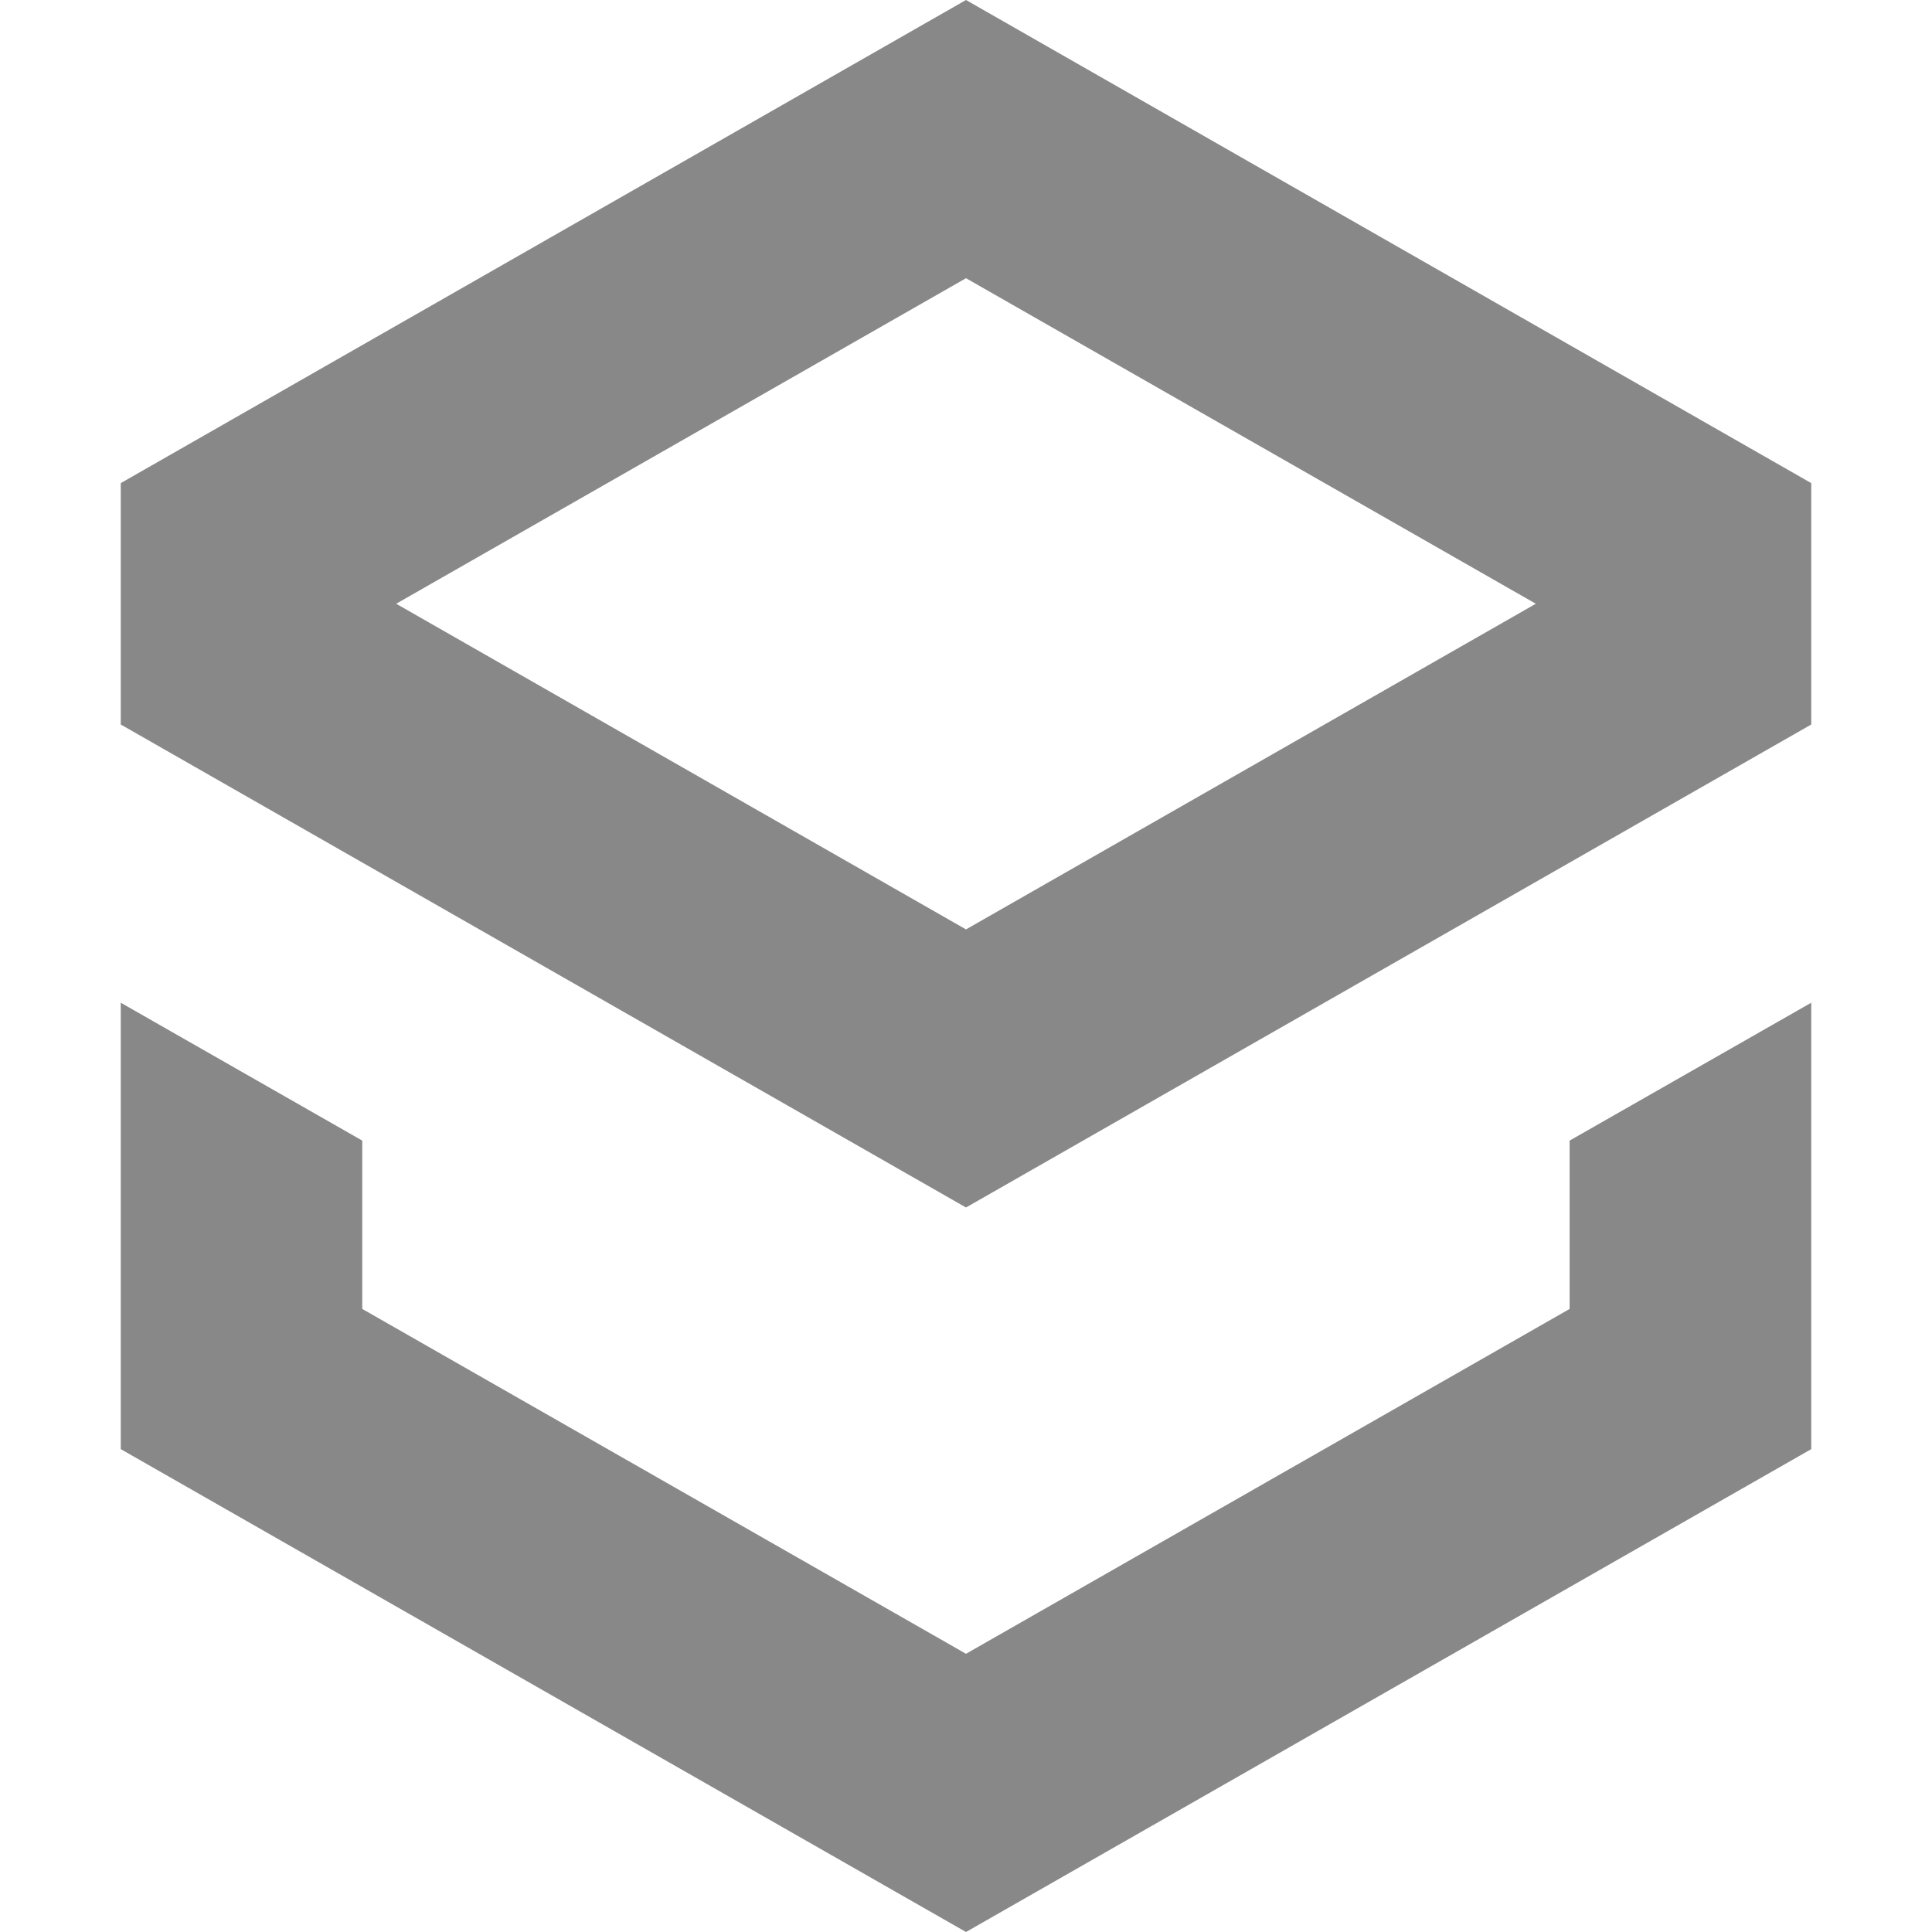
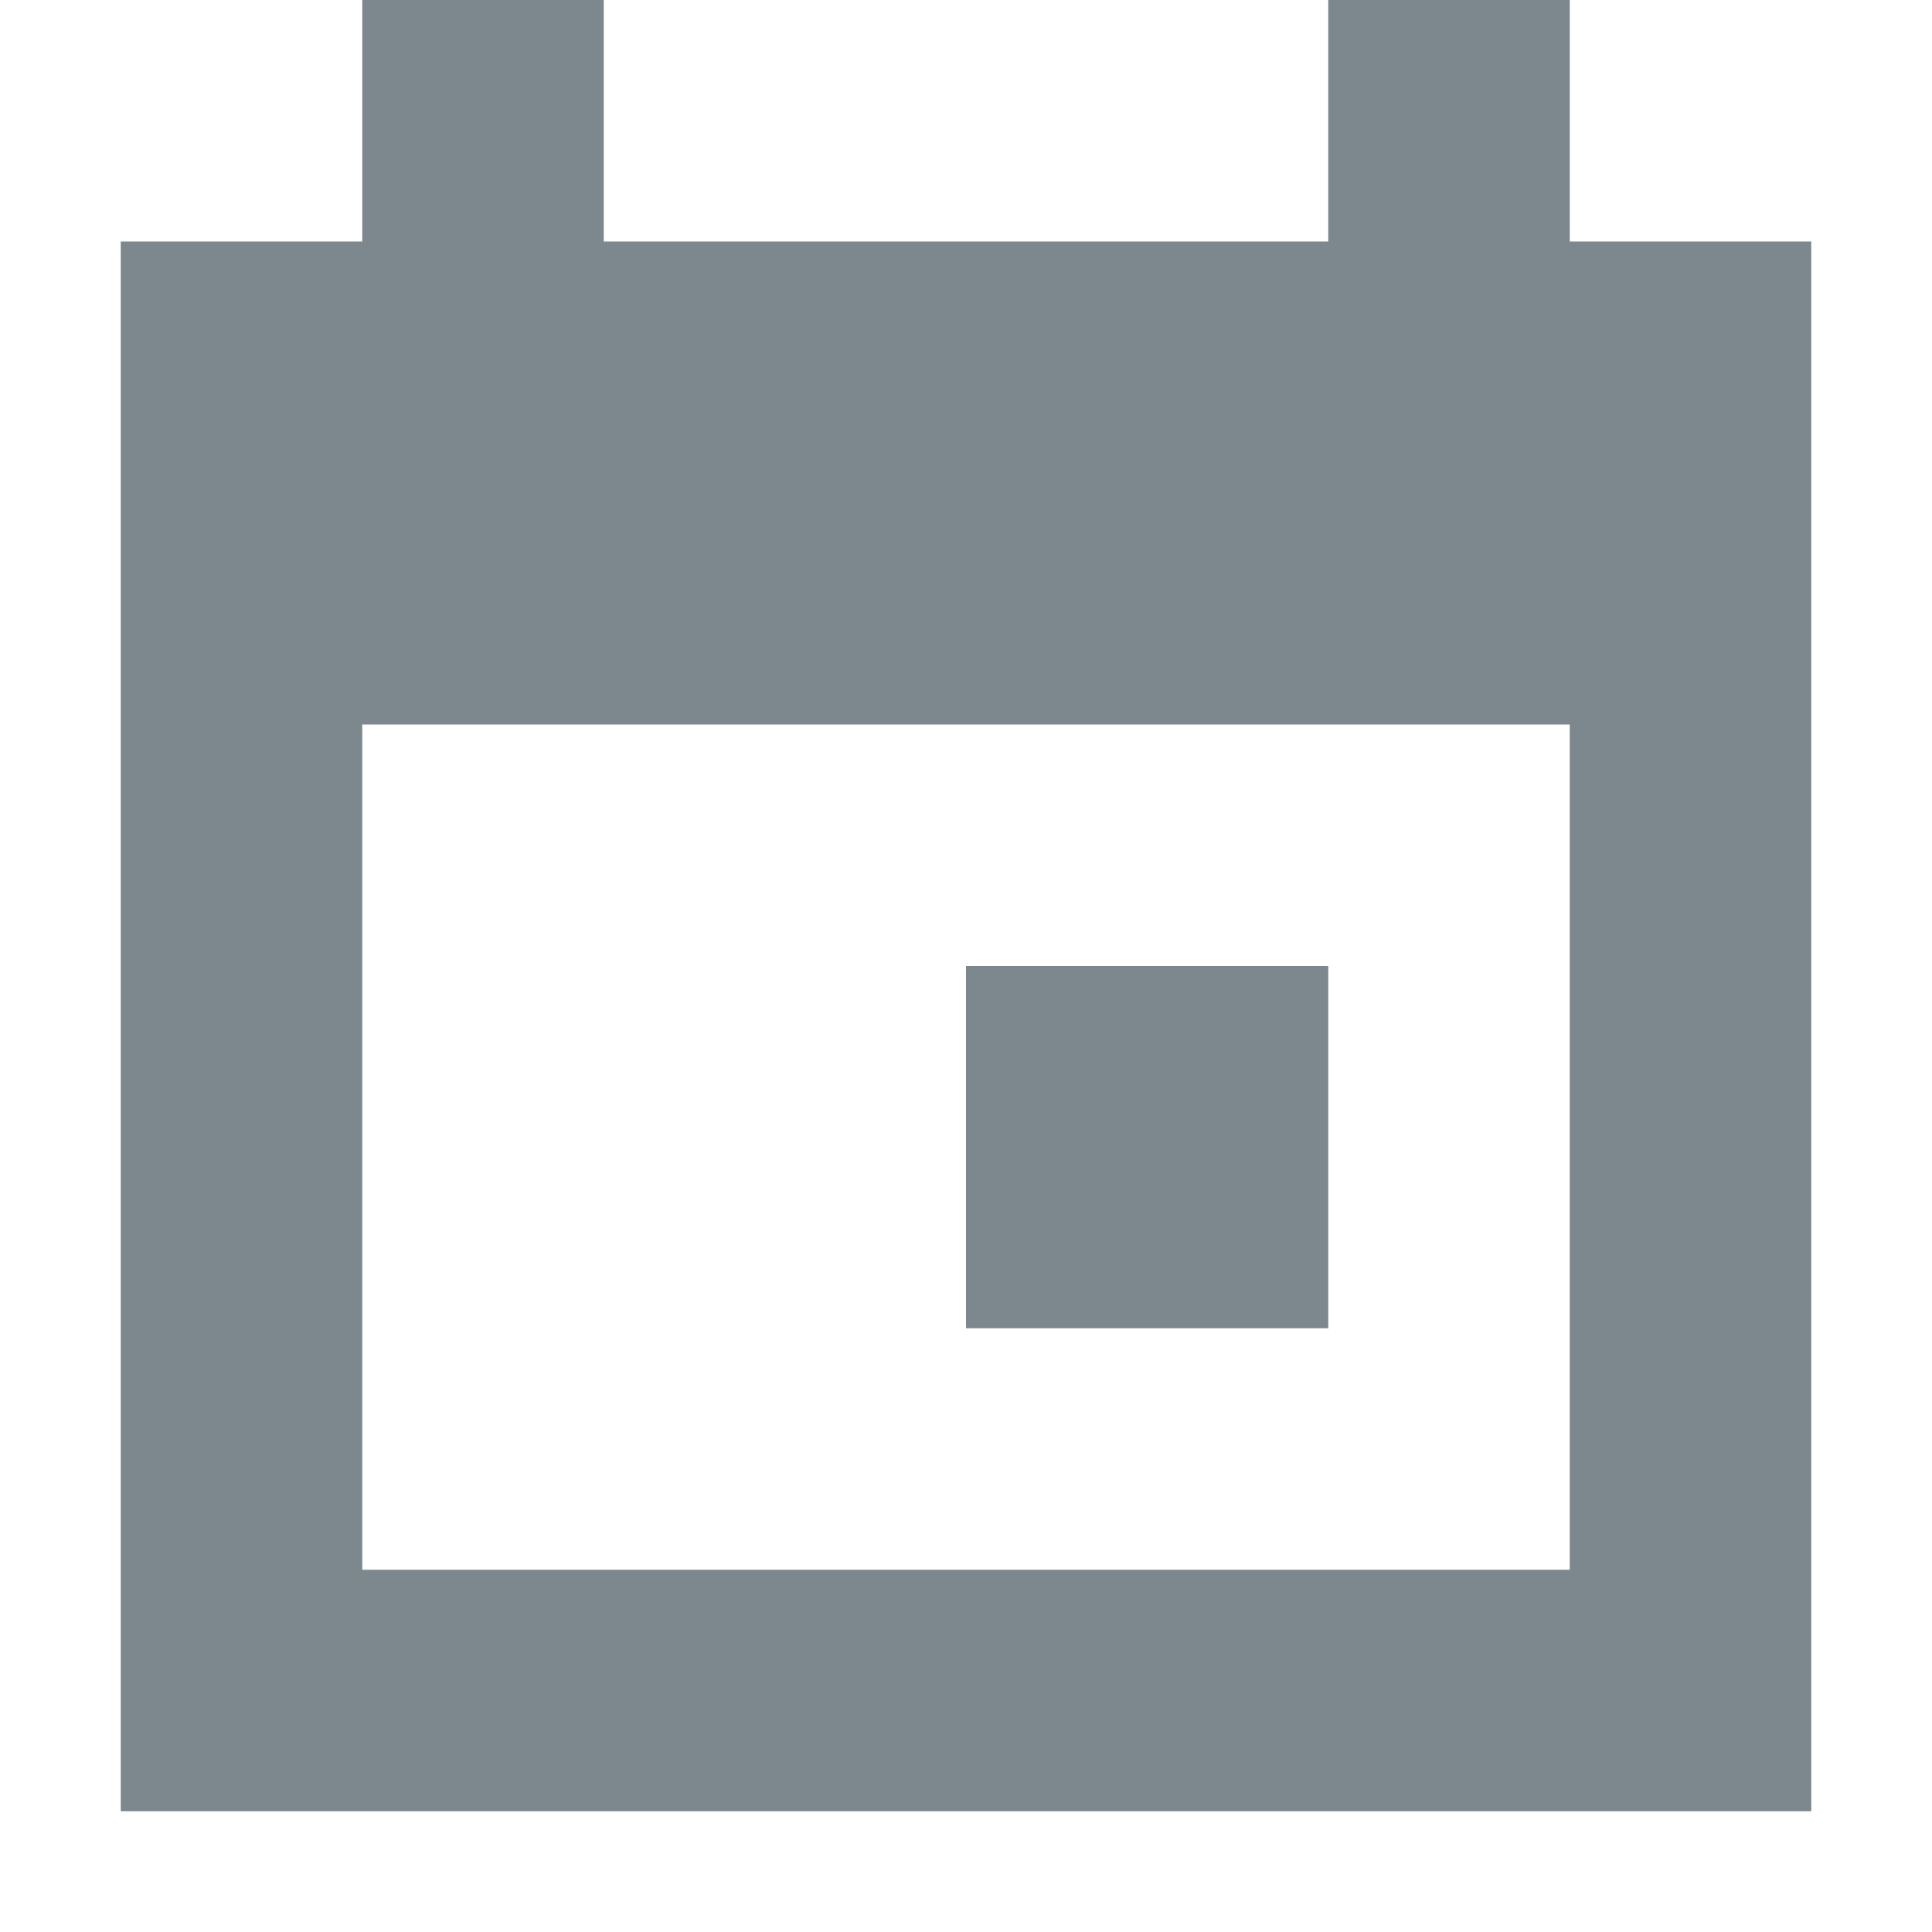
- <svg xmlns="http://www.w3.org/2000/svg" width="16px" height="16px" viewBox="0 0 16 16" version="1.1">
-   <defs />
-   <g id="画板3" stroke="none" stroke-width="1" fill="none" fill-rule="evenodd">
-     <rect id="Rectangle-Copy-2" fill="#444444" opacity="0" x="0" y="0" width="16" height="16" />
-     <path d="M8,0 L1,4.001 L1,6 L8,10 L15,6 L15,4.001 L8,0 Z M3.281,5 L8,2.304 L12.719,5 L8,7.697 L3.281,5 Z M12.999,9.446 L12.999,10.84 L8,13.696 L3,10.84 L3,9.446 L1,8.304 L1,12.001 L8,16 L15,12.001 L15,8.304 L12.999,9.446 Z" id="Fill-1" fill="#888888" />
+ <svg xmlns="http://www.w3.org/2000/svg" width="16px" height="16px">
+   <g fill="#7C878E">
+     <path d="M13,2V0h-2v2H5V0H3v2H1v13h14V2H13z M13,13H3V6h10V13z" />
+     <path d="M8 8H11V11H8z" />
  </g>
</svg>
